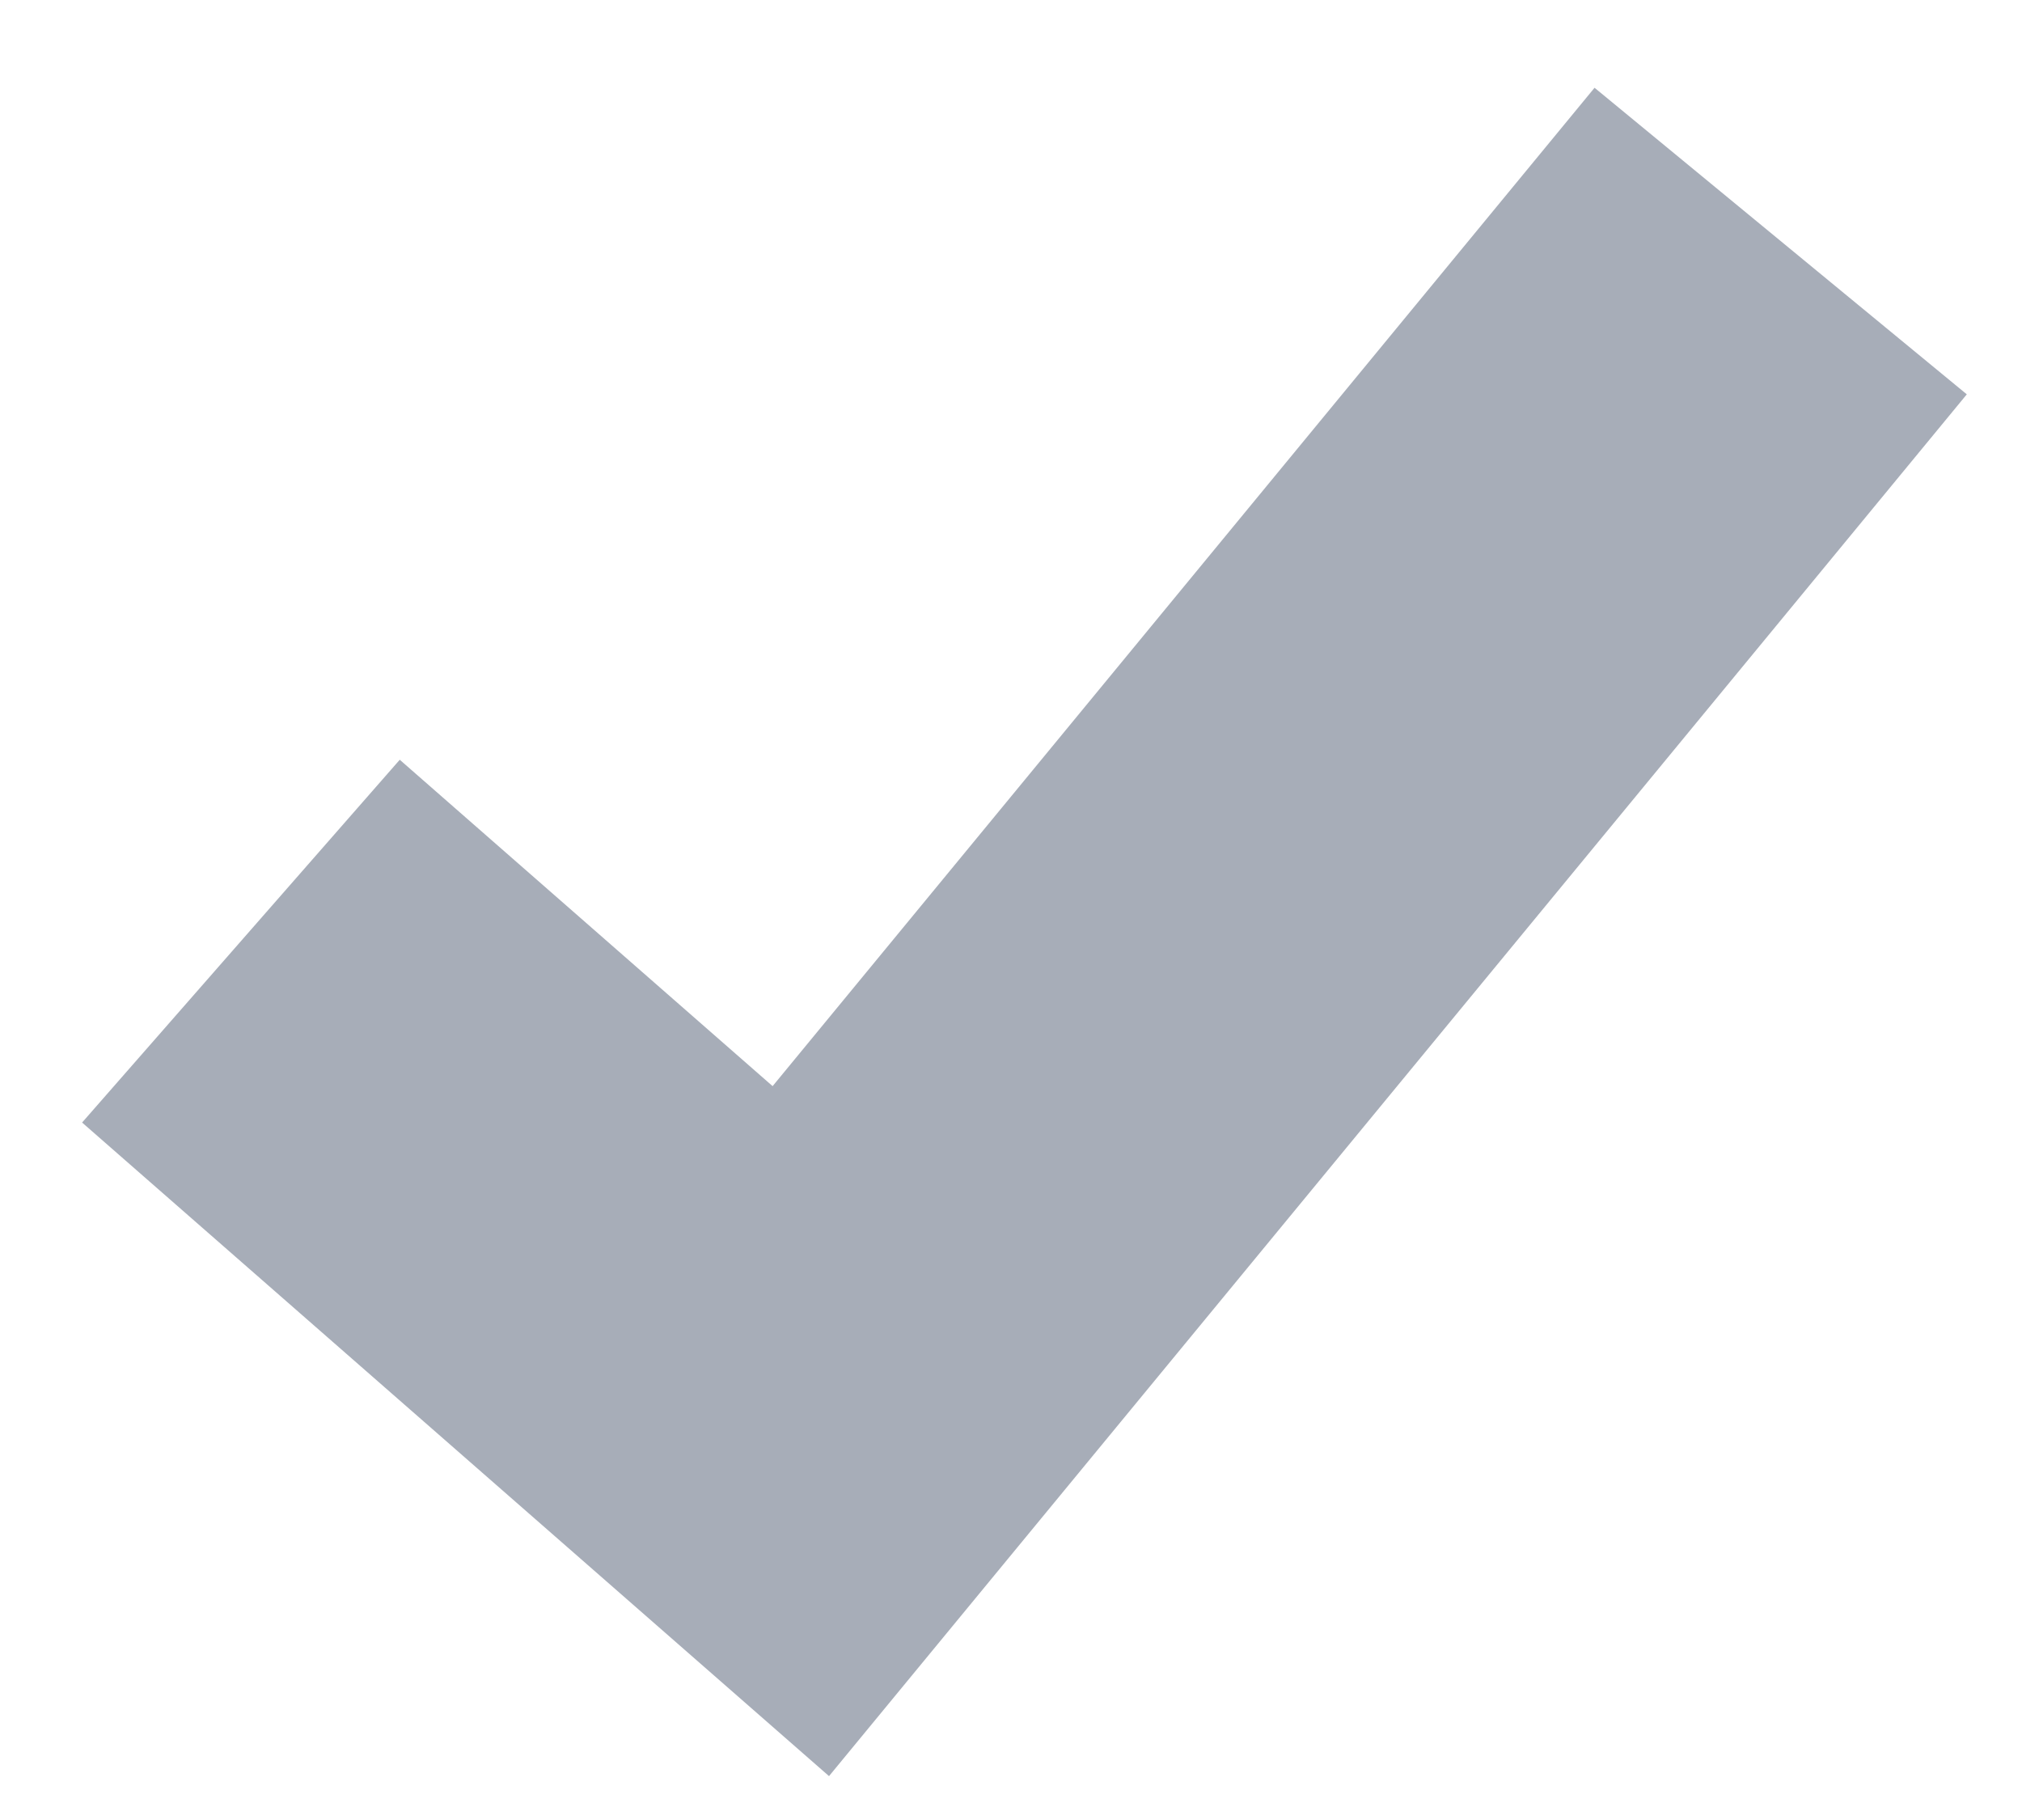
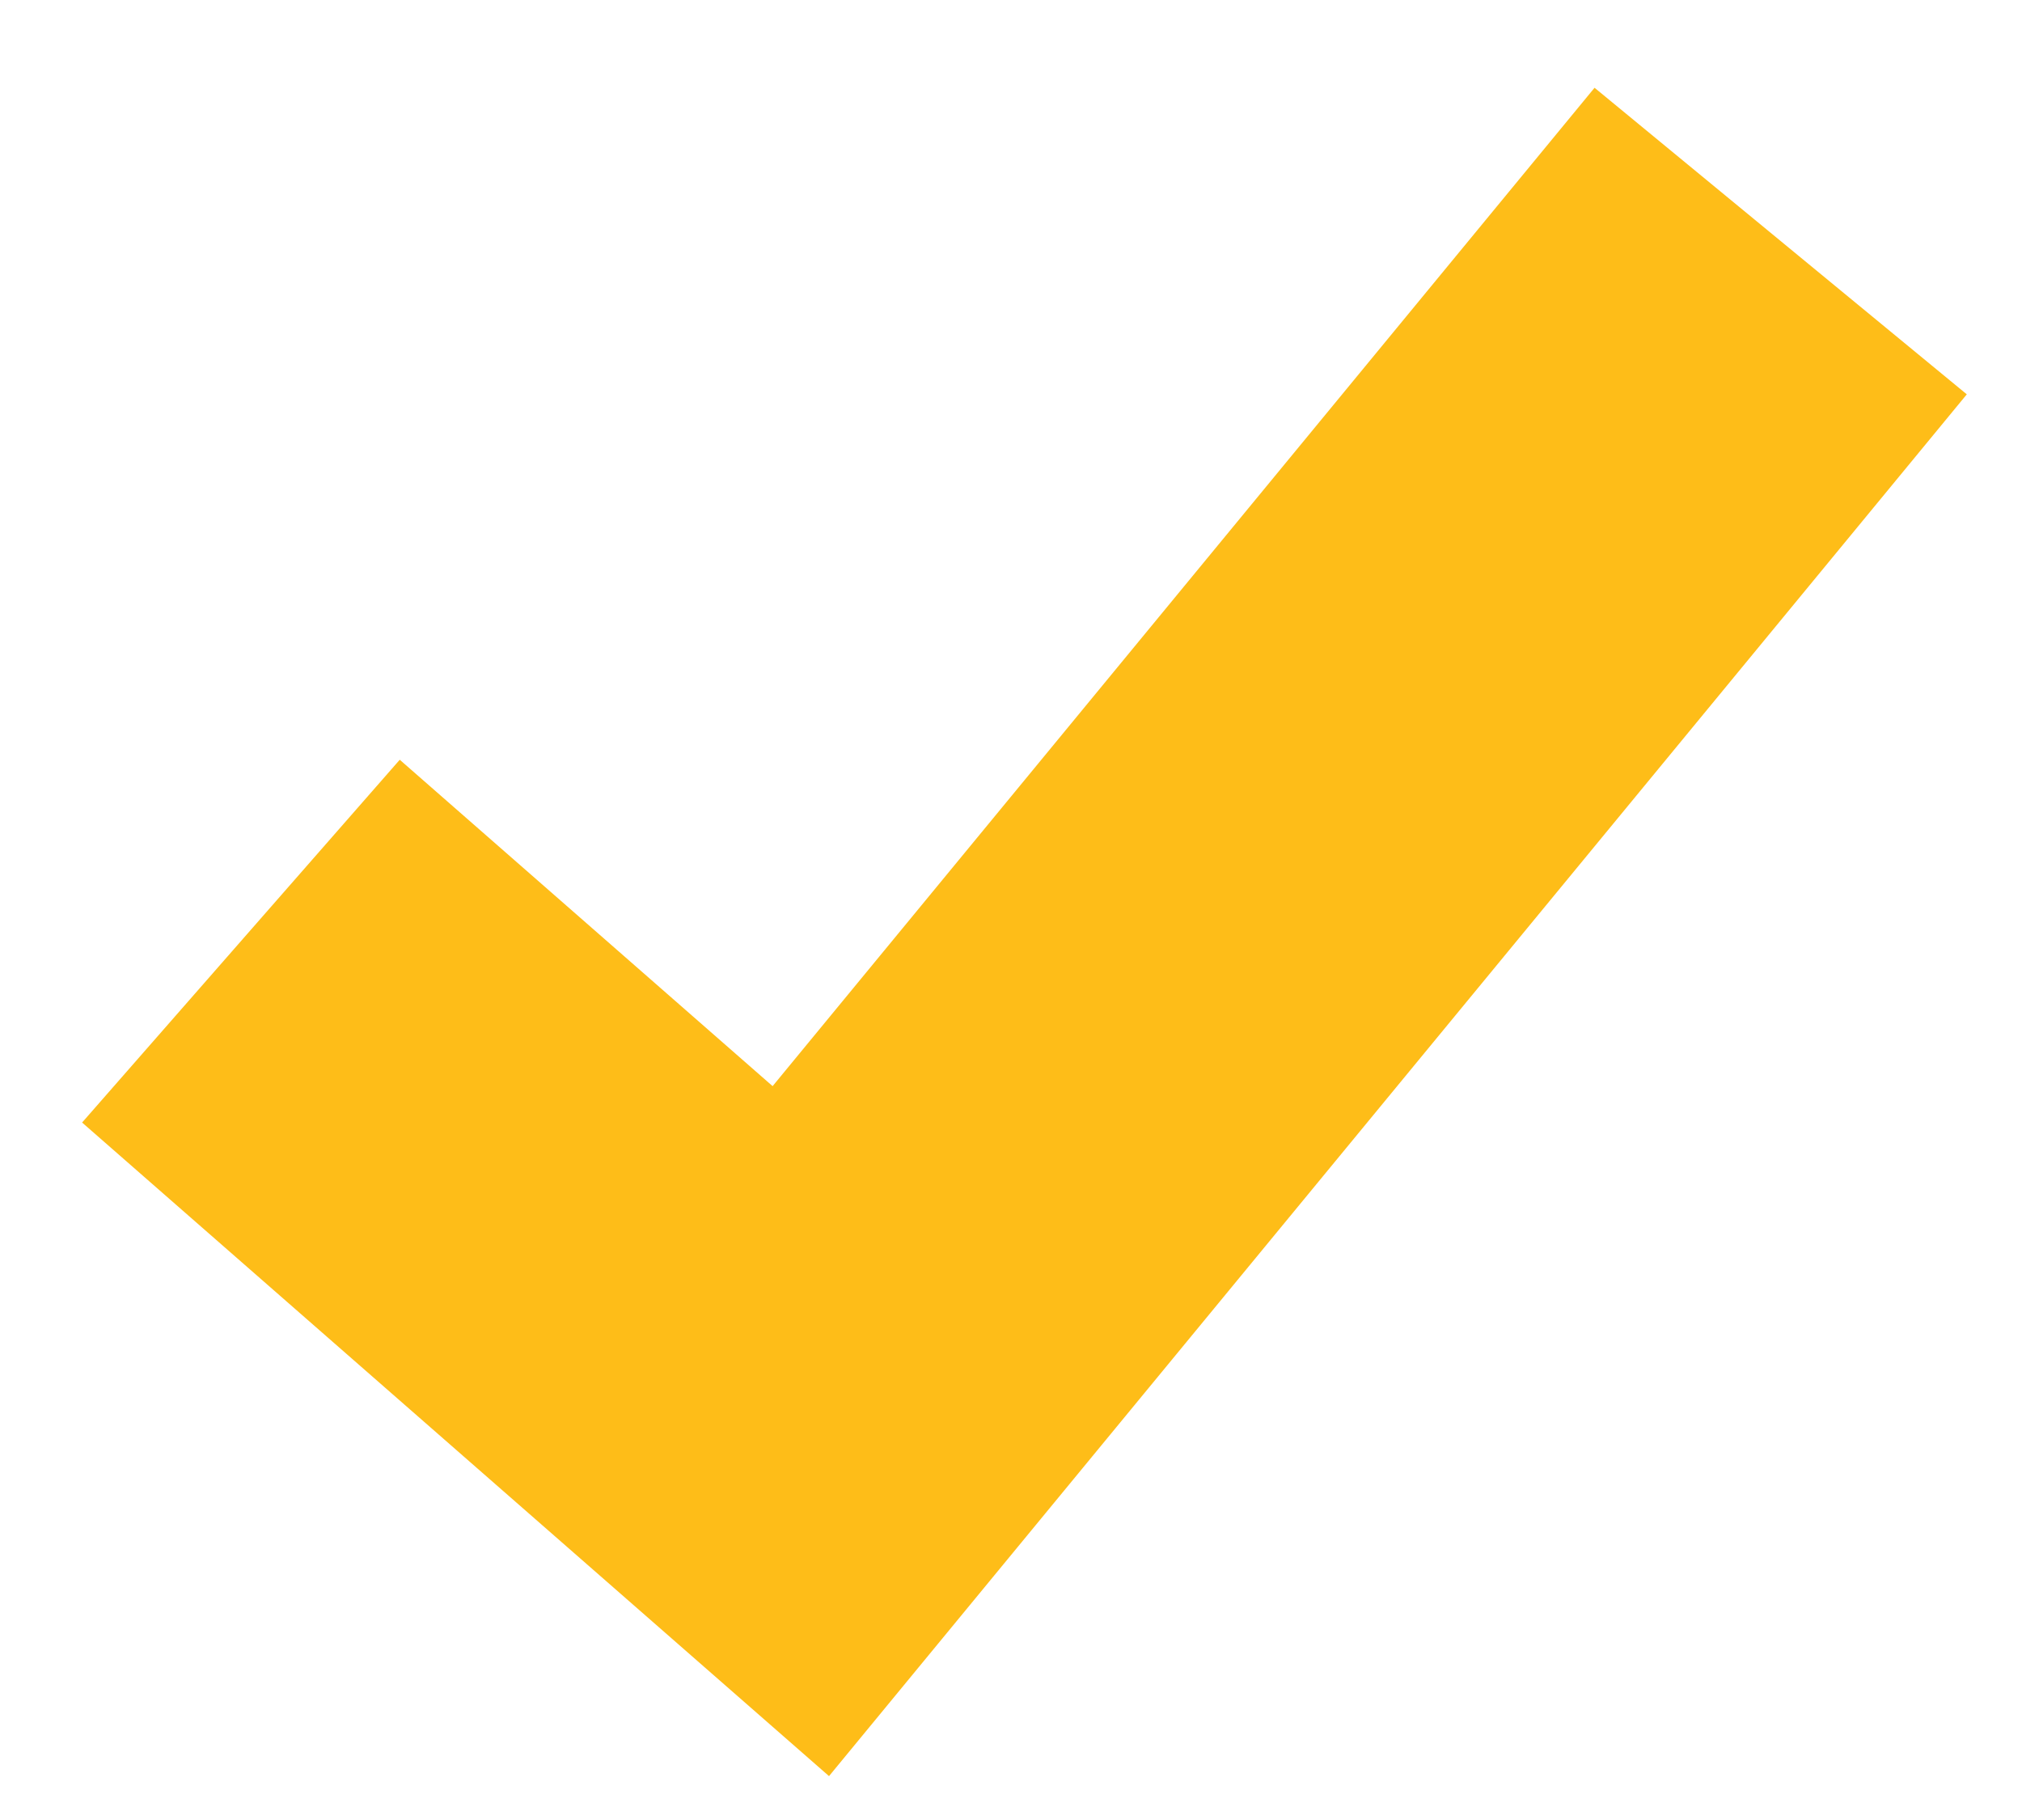
<svg xmlns="http://www.w3.org/2000/svg" width="10" height="9" viewBox="0 0 10 9" fill="none">
-   <path fill-rule="evenodd" clip-rule="evenodd" d="M3.821 5.371L7.886 0.434L9.727 1.95L4.1 8.783L0.406 5.551L1.977 3.757L3.821 5.371Z" fill="#25344F" fill-opacity="0.4" />
+   <path fill-rule="evenodd" clip-rule="evenodd" d="M3.821 5.371L7.886 0.434L9.727 1.95L4.1 8.783L0.406 5.551L1.977 3.757L3.821 5.371Z" fill="#FEBD18" />
</svg>
